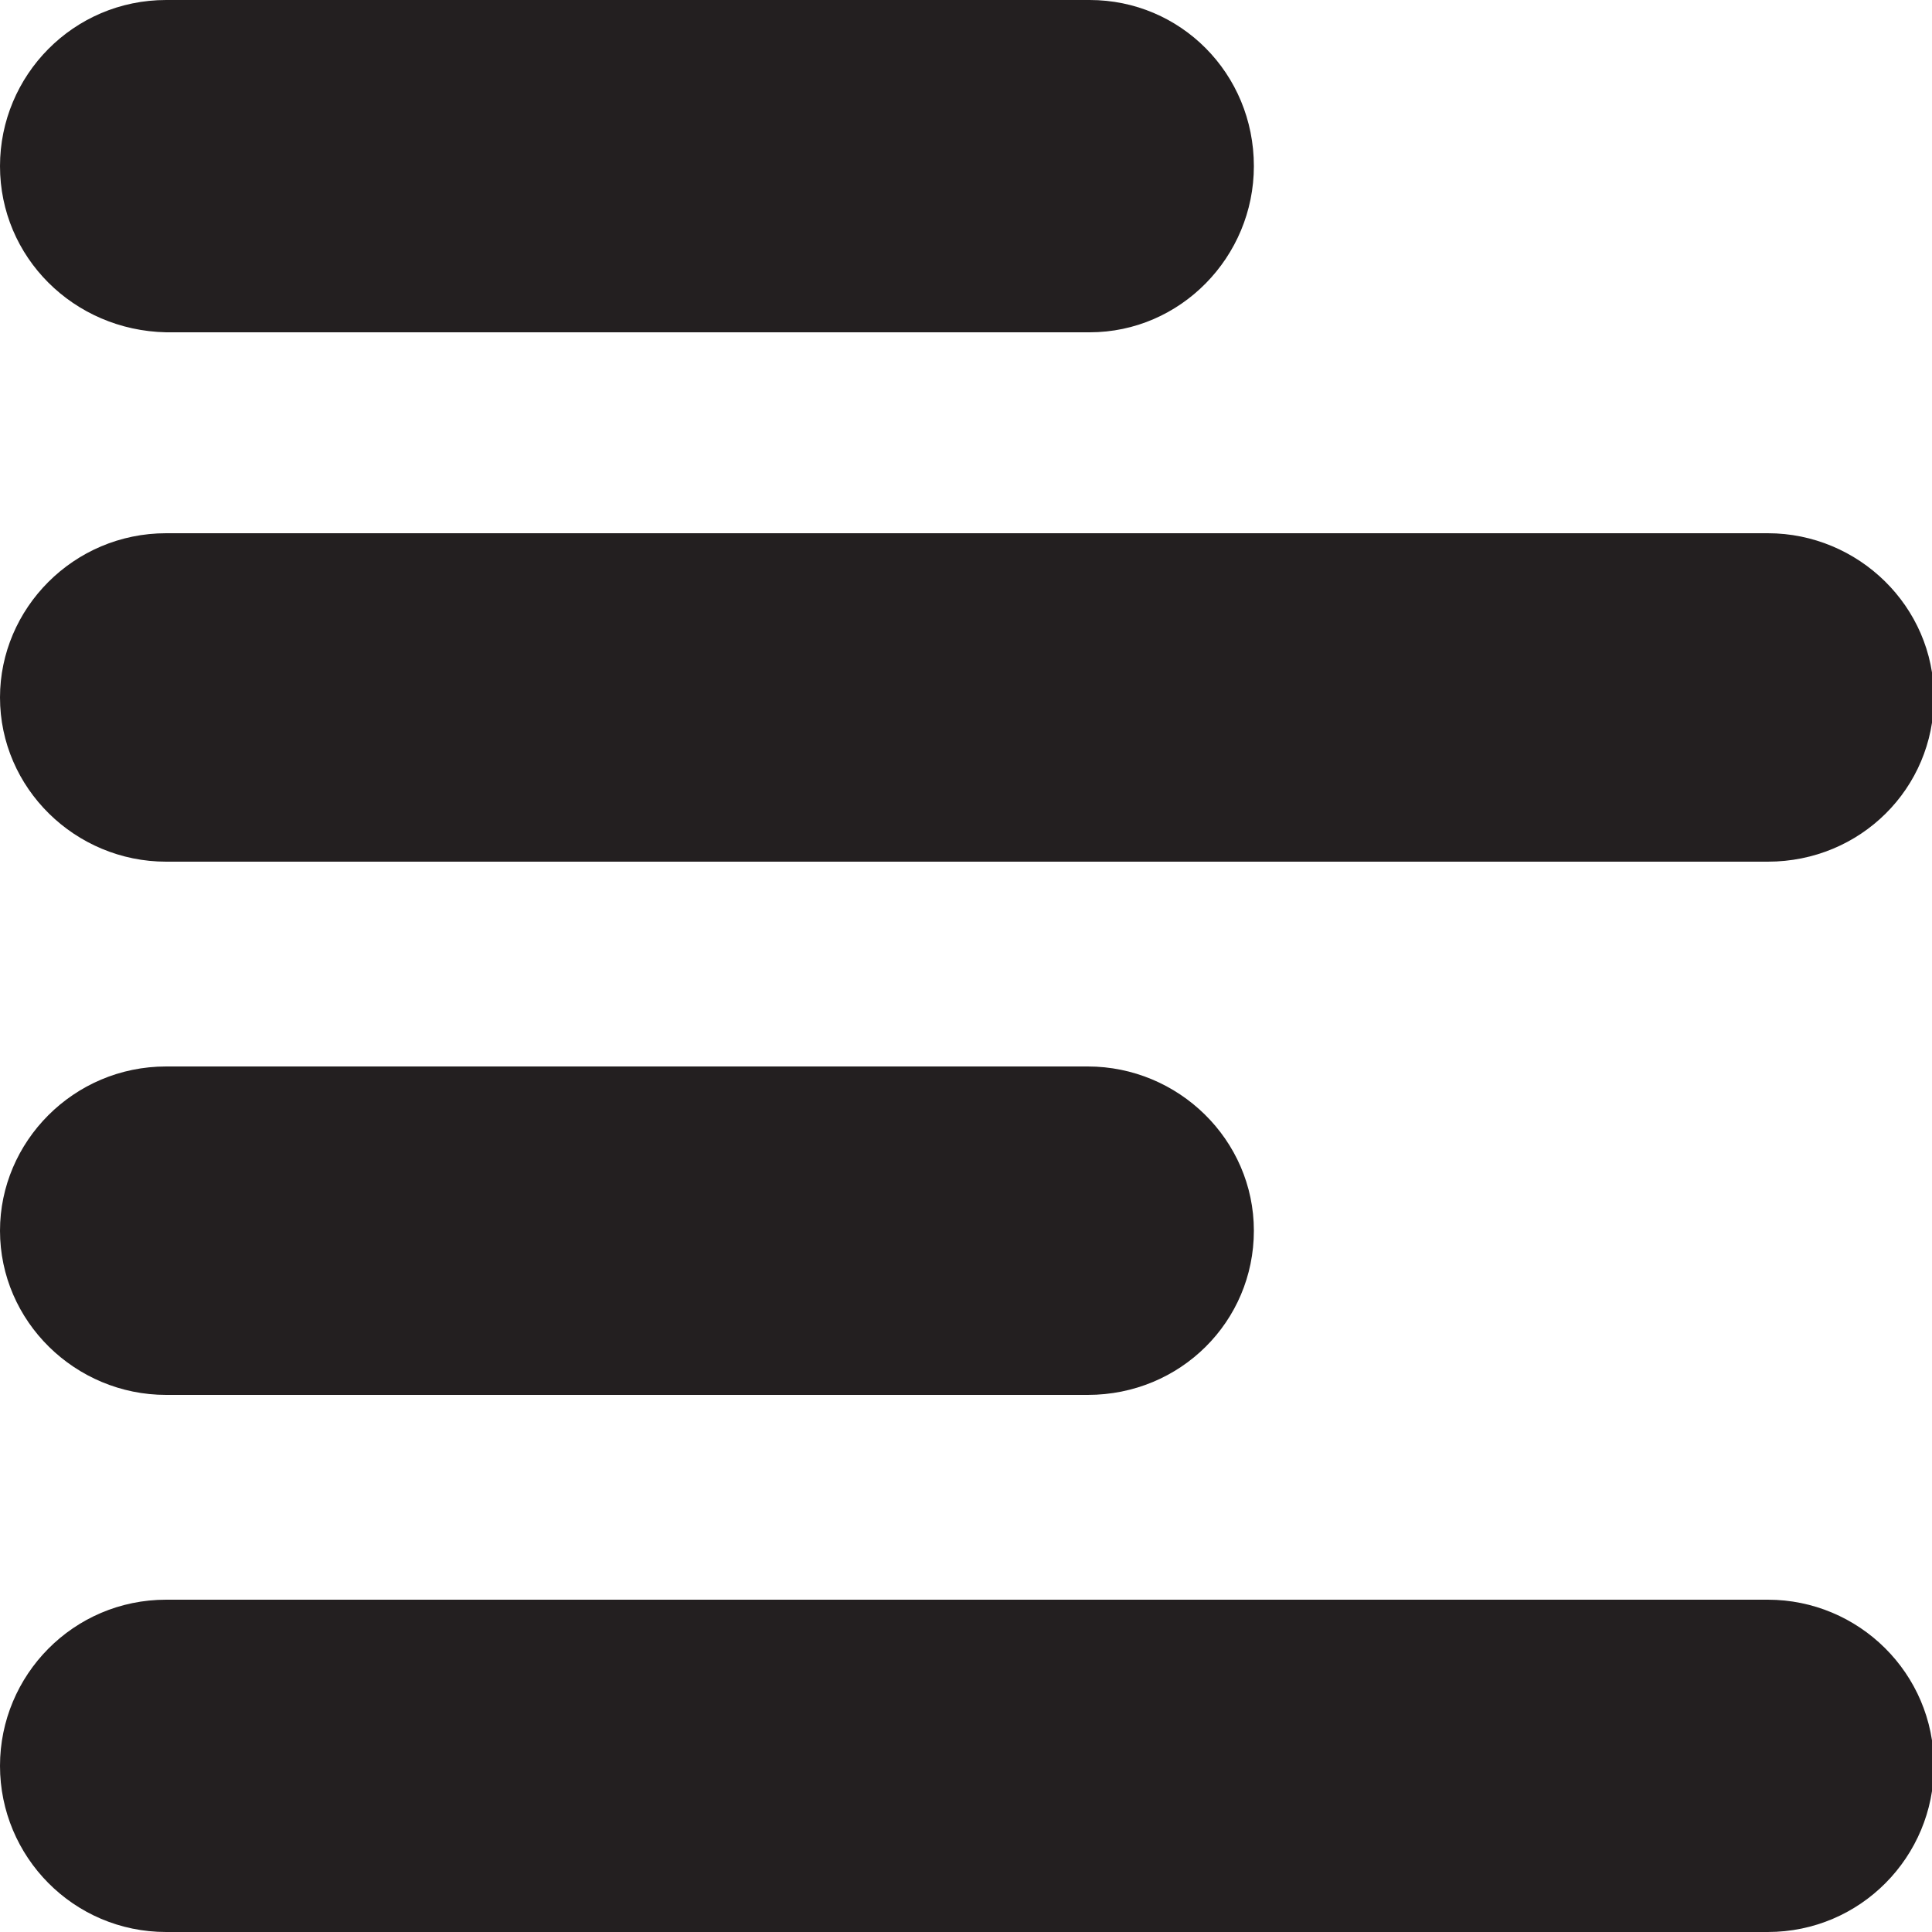
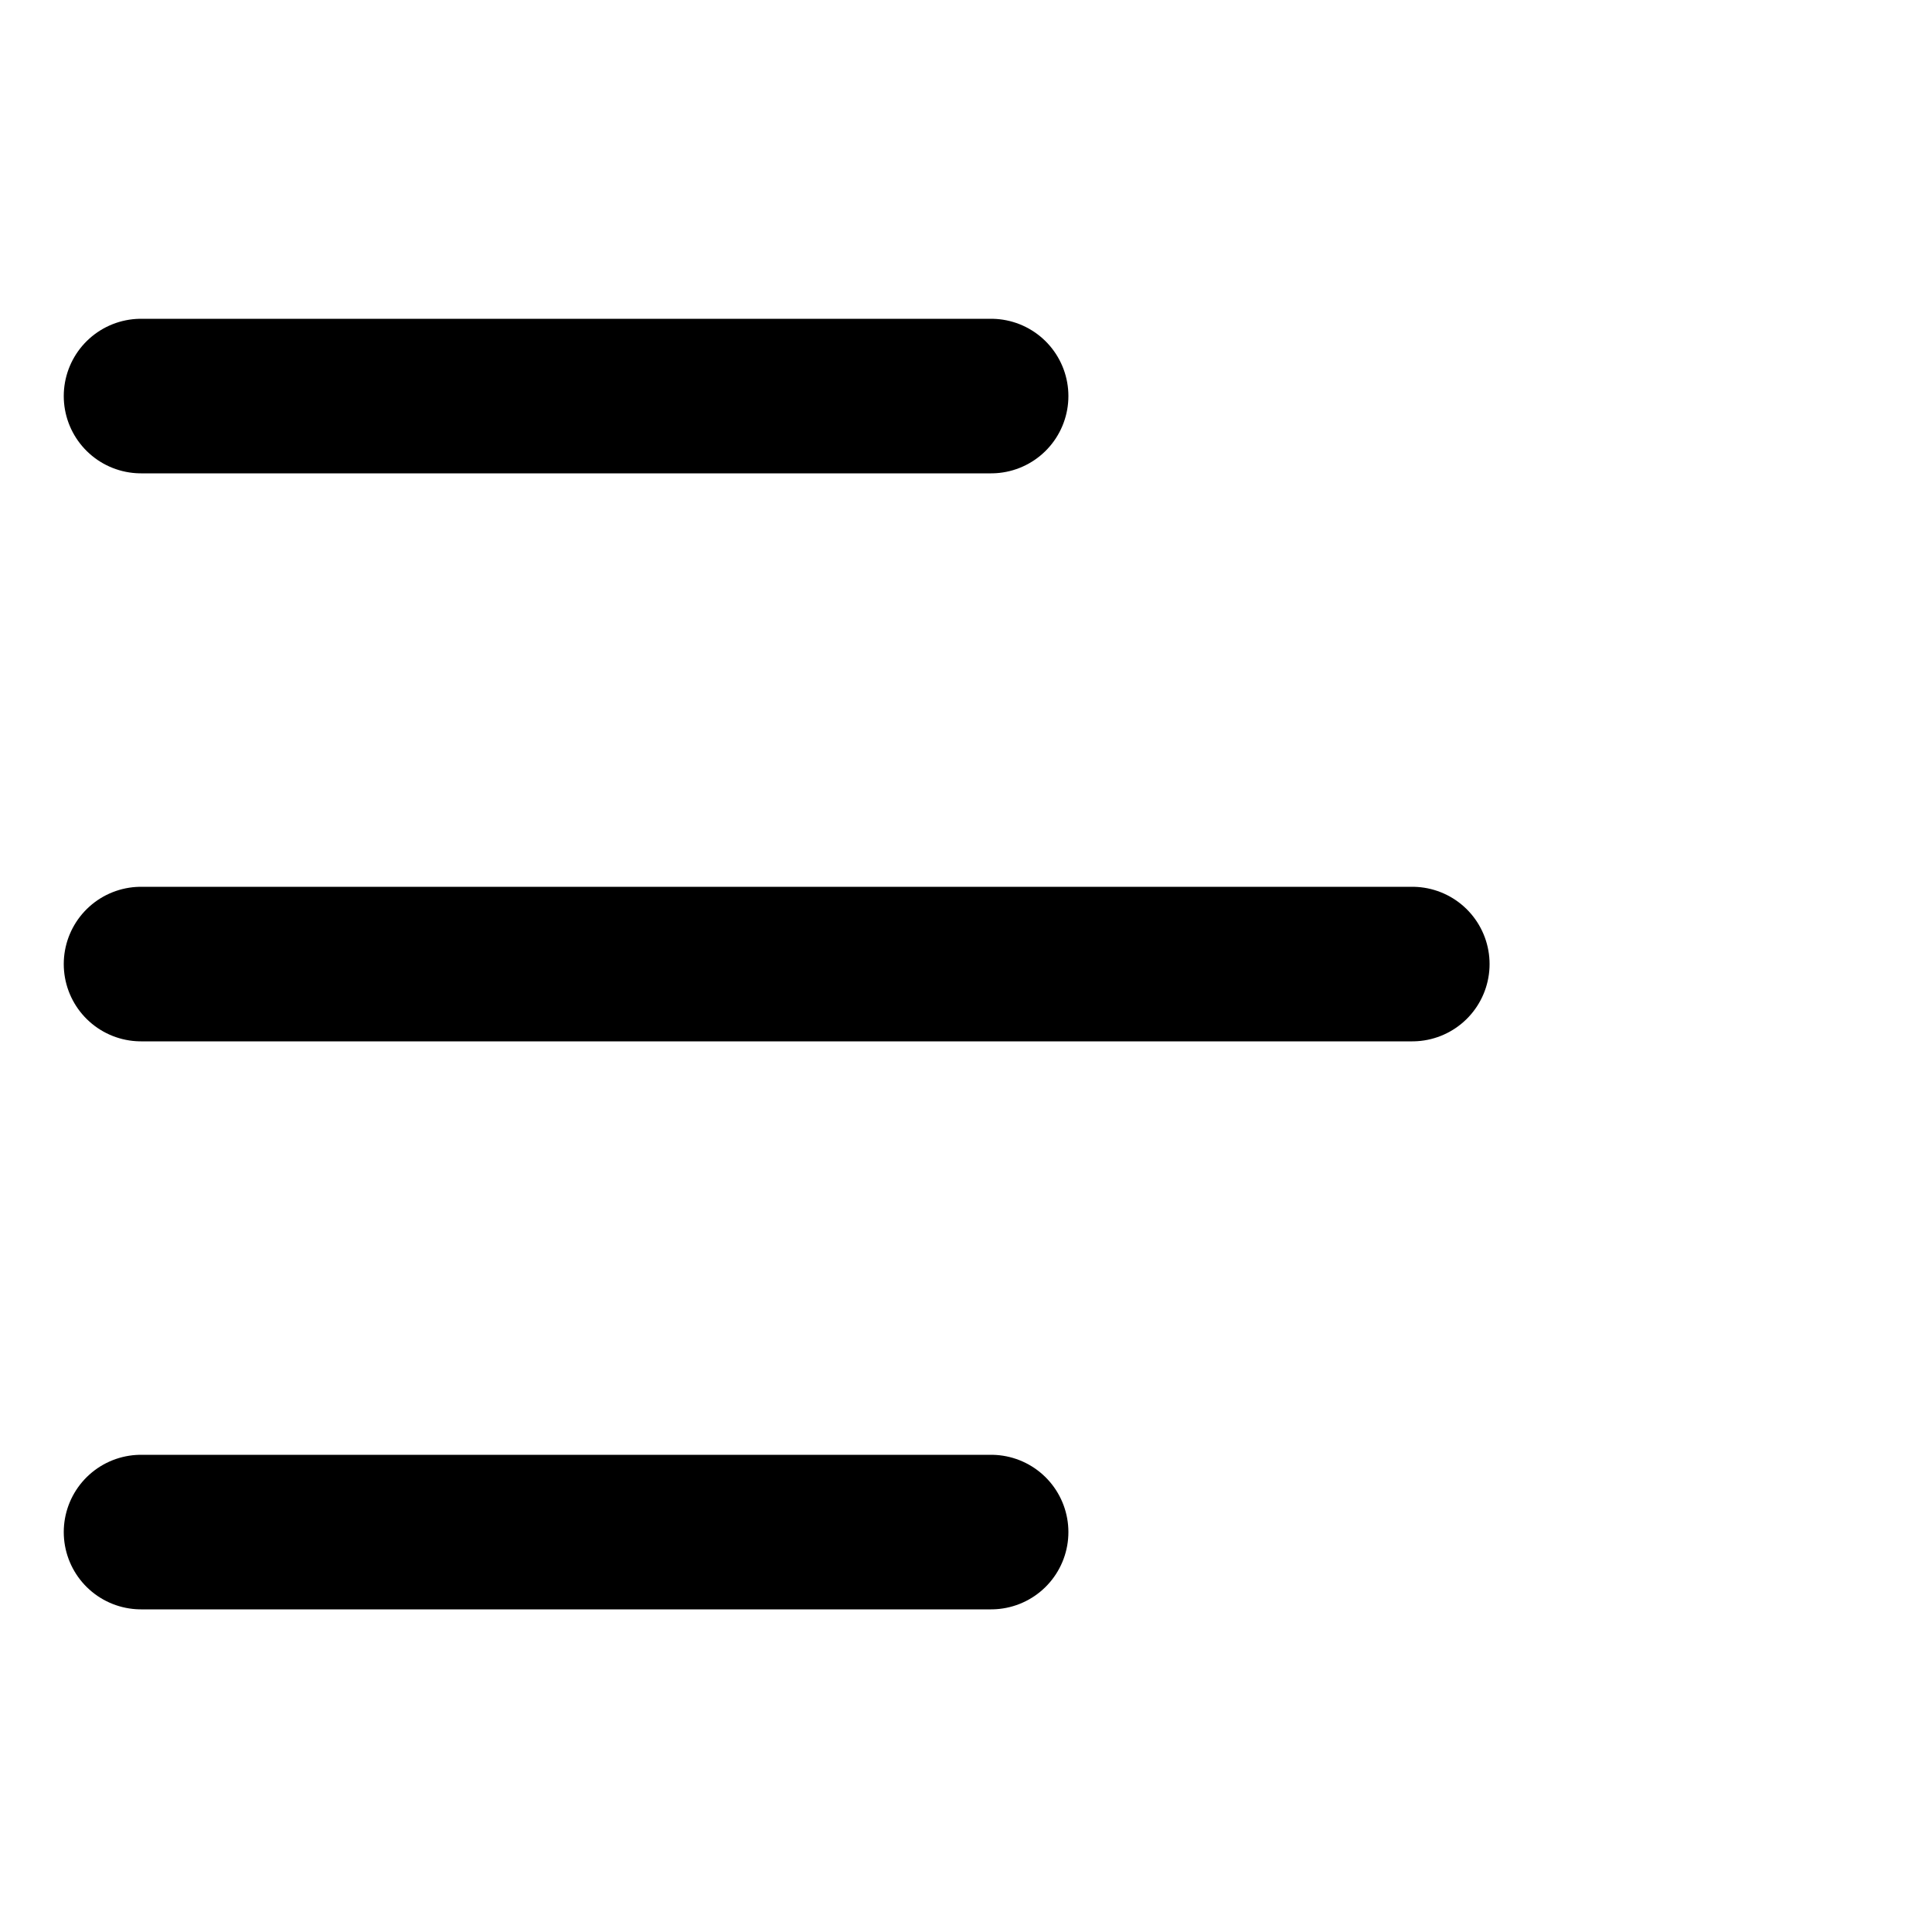
<svg xmlns="http://www.w3.org/2000/svg" version="1.1" id="Layer_1" x="0px" y="0px" viewBox="0 0 100 100" style="enable-background:new 0 0 100 100;" xml:space="preserve">
  <style type="text/css">
- 	.st0{fill:#231F20;}
+ 	.st0{fill:#EF5355;}
+ 	.st1{fill:#70C9CB;}
+ 	.st2{fill:#FFE44D;}
+ 	.st3{fill:none;stroke:#000000;stroke-width:8;stroke-linecap:round;stroke-linejoin:round;stroke-miterlimit:10;}
+ 	.st4{fill:none;stroke:#000000;stroke-width:8;stroke-linecap:round;stroke-miterlimit:10;}
</style>
-   <path class="st0" d="M8.6,0h47.8c4.7,0,8.5,3.8,8.5,8.6v0c0,4.7-3.8,8.6-8.5,8.6H8.6C3.8,17.1,0,13.3,0,8.6v0C0,3.9,3.8,0,8.6,0z" />
-   <path class="st0" d="M8.6,27.6h82.9c4.7,0,8.6,3.8,8.6,8.5v0c0,4.7-3.8,8.5-8.6,8.5H8.6c-4.7,0-8.6-3.8-8.6-8.5v0  C0,31.5,3.8,27.6,8.6,27.6z" />
-   <path class="st0" d="M8.6,55.2h47.7c4.7,0,8.6,3.8,8.6,8.5v0c0,4.7-3.8,8.5-8.6,8.5H8.6c-4.7,0-8.6-3.8-8.6-8.5v0  C0,59.1,3.8,55.2,8.6,55.2z" />
-   <path class="st0" d="M8.6,82.8h82.9c4.7,0,8.6,3.8,8.6,8.6v0c0,4.7-3.8,8.6-8.6,8.6H8.6C3.8,100,0,96.1,0,91.4v0  C0,86.7,3.8,82.8,8.6,82.8z" />
+   <line class="st3" x1="7.3" y1="20.5" x2="51.3" y2="20.5" />
+   <line class="st3" x1="7.3" y1="49.9" x2="73.1" y2="49.9" />
+   <line class="st3" x1="7.3" y1="79.3" x2="51.3" y2="79.3" />
</svg>
